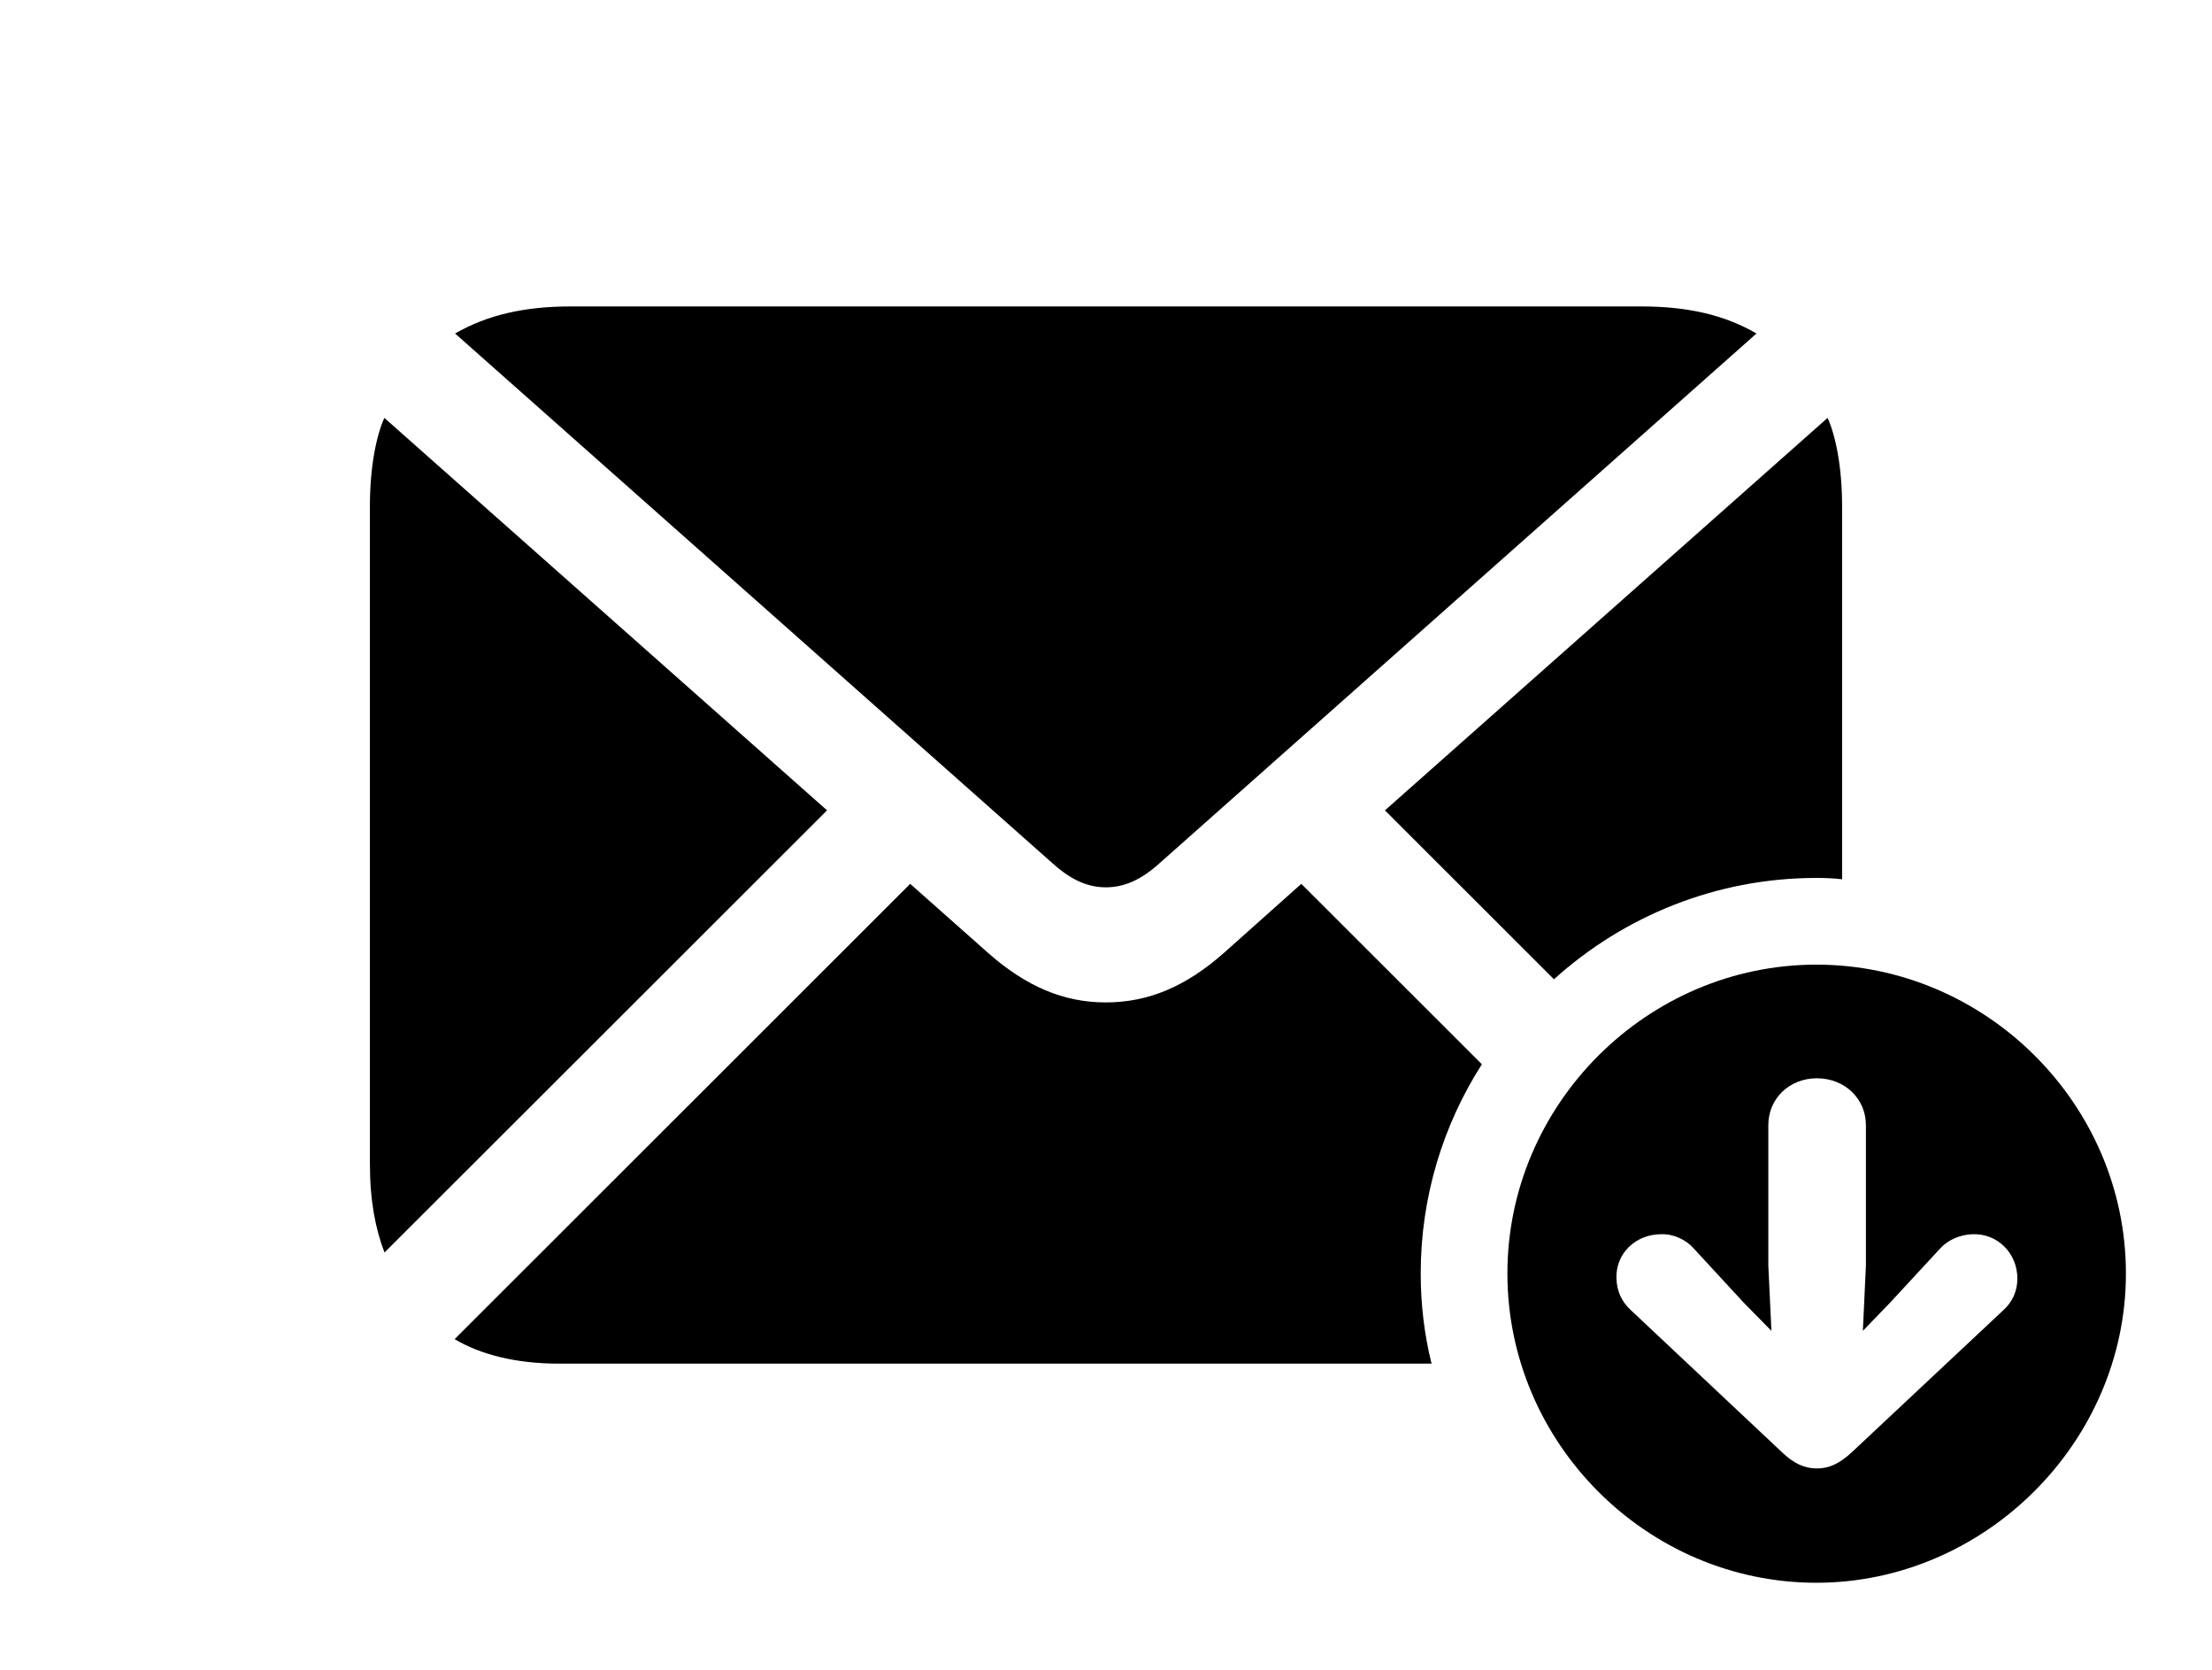
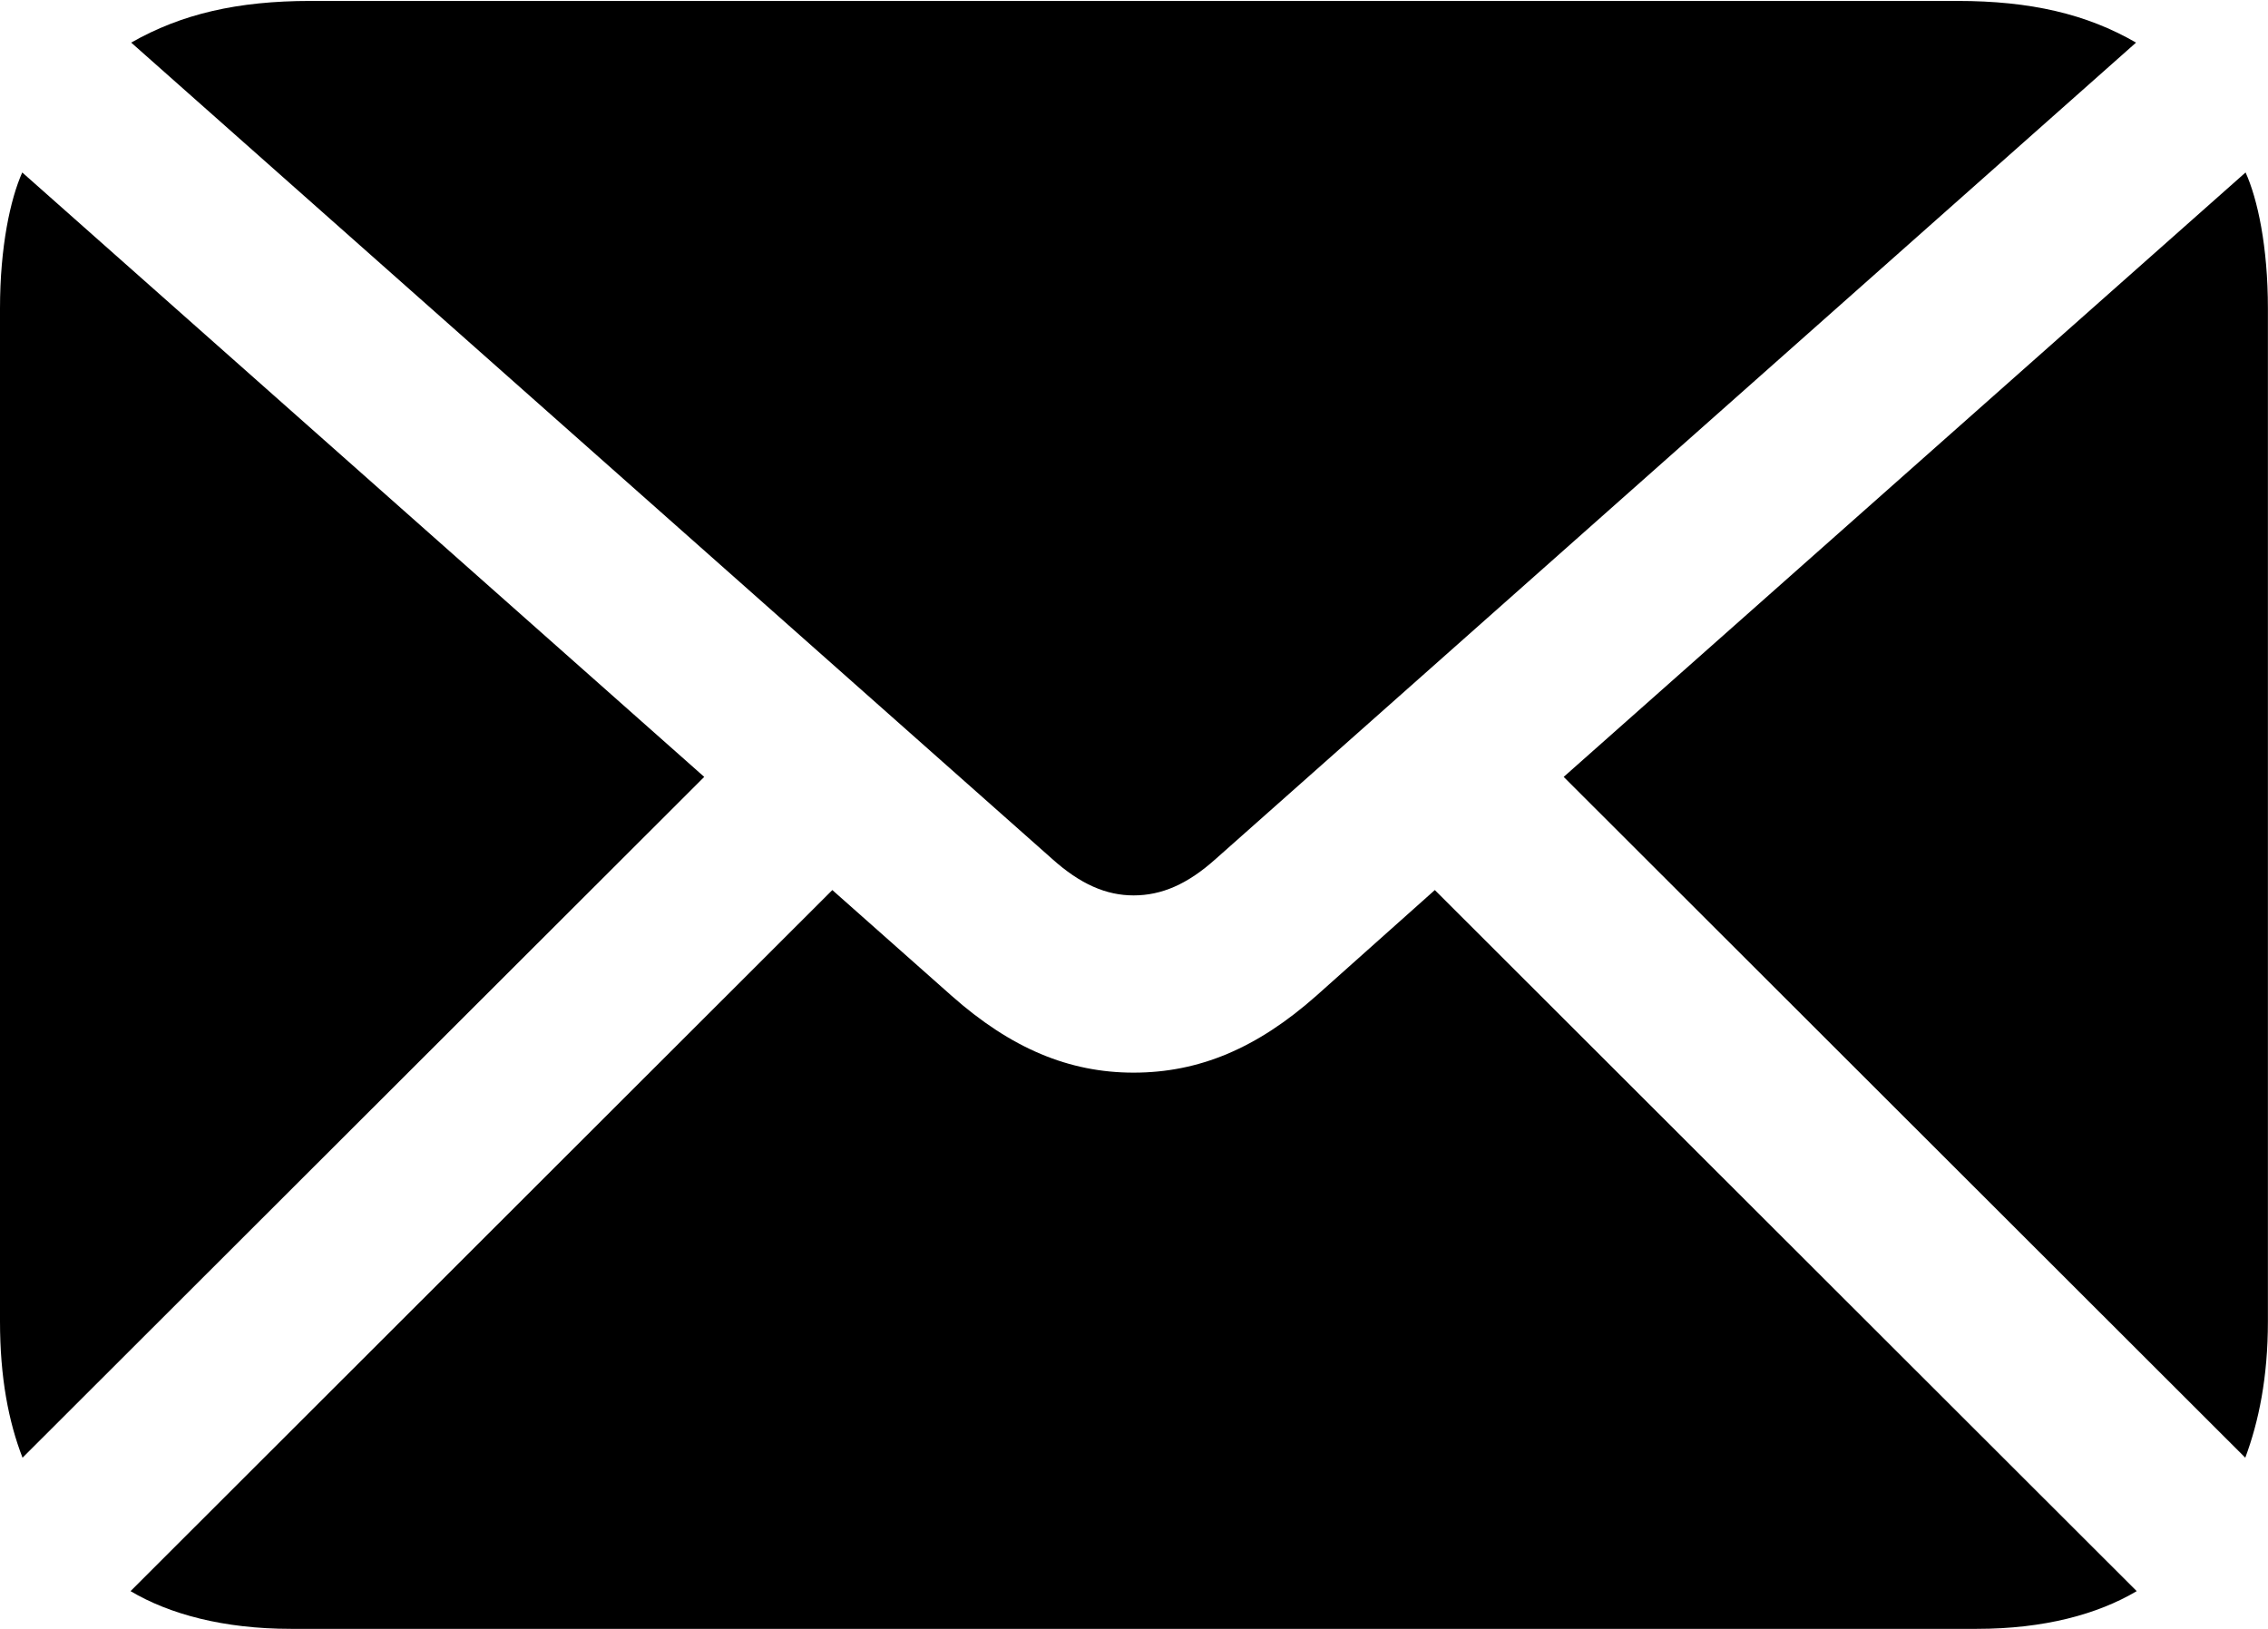
- <svg xmlns="http://www.w3.org/2000/svg" viewBox="0 0 36.31 27.398" class="apple_svg" version="1.1" aria-hidden="true" focusable="false" role="img">
+ <svg xmlns="http://www.w3.org/2000/svg" viewBox="0 0 24.167 17.36" class="apple_svg_email" version="1.1" aria-hidden="true" focusable="false" role="img">
  <g fill="currentColor">
-     <path d="M24.325 17.466C23.688 18.462 23.321 19.642 23.321 20.899C23.321 21.409 23.381 21.905 23.499 22.379L9.172 22.379C8.455 22.379 7.877 22.224 7.463 21.977L14.941 14.505L16.211 15.631C16.845 16.193 17.463 16.451 18.151 16.451C18.847 16.451 19.465 16.193 20.099 15.631L21.361 14.505ZM13.576 13.299L6.312 20.555C6.163 20.17 6.072 19.702 6.072 19.101L6.072 8.307C6.072 7.648 6.182 7.14 6.309 6.858ZM30.238 8.307L30.238 14.43C30.1 14.413 29.958 14.408 29.816 14.408C28.168 14.408 26.654 15.037 25.508 16.071L22.734 13.299L30 6.858C30.128 7.14 30.238 7.648 30.238 8.307ZM28.833 5.473L19.03 14.17C18.725 14.445 18.448 14.562 18.151 14.562C17.862 14.562 17.585 14.445 17.28 14.17L7.47 5.473C8.005 5.168 8.602 5.029 9.38 5.029L26.93 5.029C27.708 5.029 28.305 5.168 28.833 5.473Z" />
-     <path d="M34.897 20.899C34.897 23.671 32.574 25.975 29.816 25.975C27.037 25.975 24.744 23.685 24.744 20.899C24.744 18.123 27.037 15.831 29.816 15.831C32.598 15.831 34.897 18.121 34.897 20.899ZM29.027 18.465L29.027 20.766L29.078 21.841L28.622 21.377L27.802 20.488C27.677 20.345 27.469 20.248 27.27 20.255C26.852 20.255 26.519 20.568 26.534 20.982C26.541 21.189 26.618 21.366 26.781 21.511L29.247 23.829C29.448 24.023 29.625 24.099 29.824 24.099C30.034 24.099 30.204 24.013 30.402 23.829L32.875 21.511C33.038 21.366 33.115 21.187 33.115 20.982C33.115 20.568 32.791 20.24 32.379 20.255C32.18 20.262 31.978 20.345 31.849 20.488L31.027 21.377L30.579 21.841L30.629 20.766L30.629 18.465C30.629 18.029 30.279 17.696 29.824 17.696C29.372 17.696 29.027 18.029 29.027 18.465Z" />
+     <path d="M12.079 9.543C12.376 9.543 12.653 9.426 12.958 9.151L22.761 0.454C22.233 0.149 21.636 0.01 20.858 0.01L3.308 0.01C2.53 0.01 1.933 0.149 1.398 0.454L11.208 9.151C11.513 9.426 11.79 9.543 12.079 9.543ZM0.24 15.536L7.504 8.28L0.237 1.838C0.111 2.12 8.88178e-16 2.628 8.88178e-16 3.288L8.88178e-16 14.082C8.88178e-16 14.682 0.091 15.151 0.24 15.536ZM3.1 17.36L21.064 17.36C21.783 17.36 22.353 17.204 22.768 16.958L15.289 9.486L14.027 10.612C13.393 11.174 12.775 11.432 12.079 11.432C11.392 11.432 10.773 11.174 10.139 10.612L8.869 9.486L1.391 16.958C1.805 17.204 2.383 17.36 3.1 17.36ZM23.925 15.536C24.068 15.151 24.166 14.682 24.166 14.082L24.166 3.288C24.166 2.628 24.056 2.12 23.928 1.838L16.662 8.28Z" />
  </g>
</svg>
